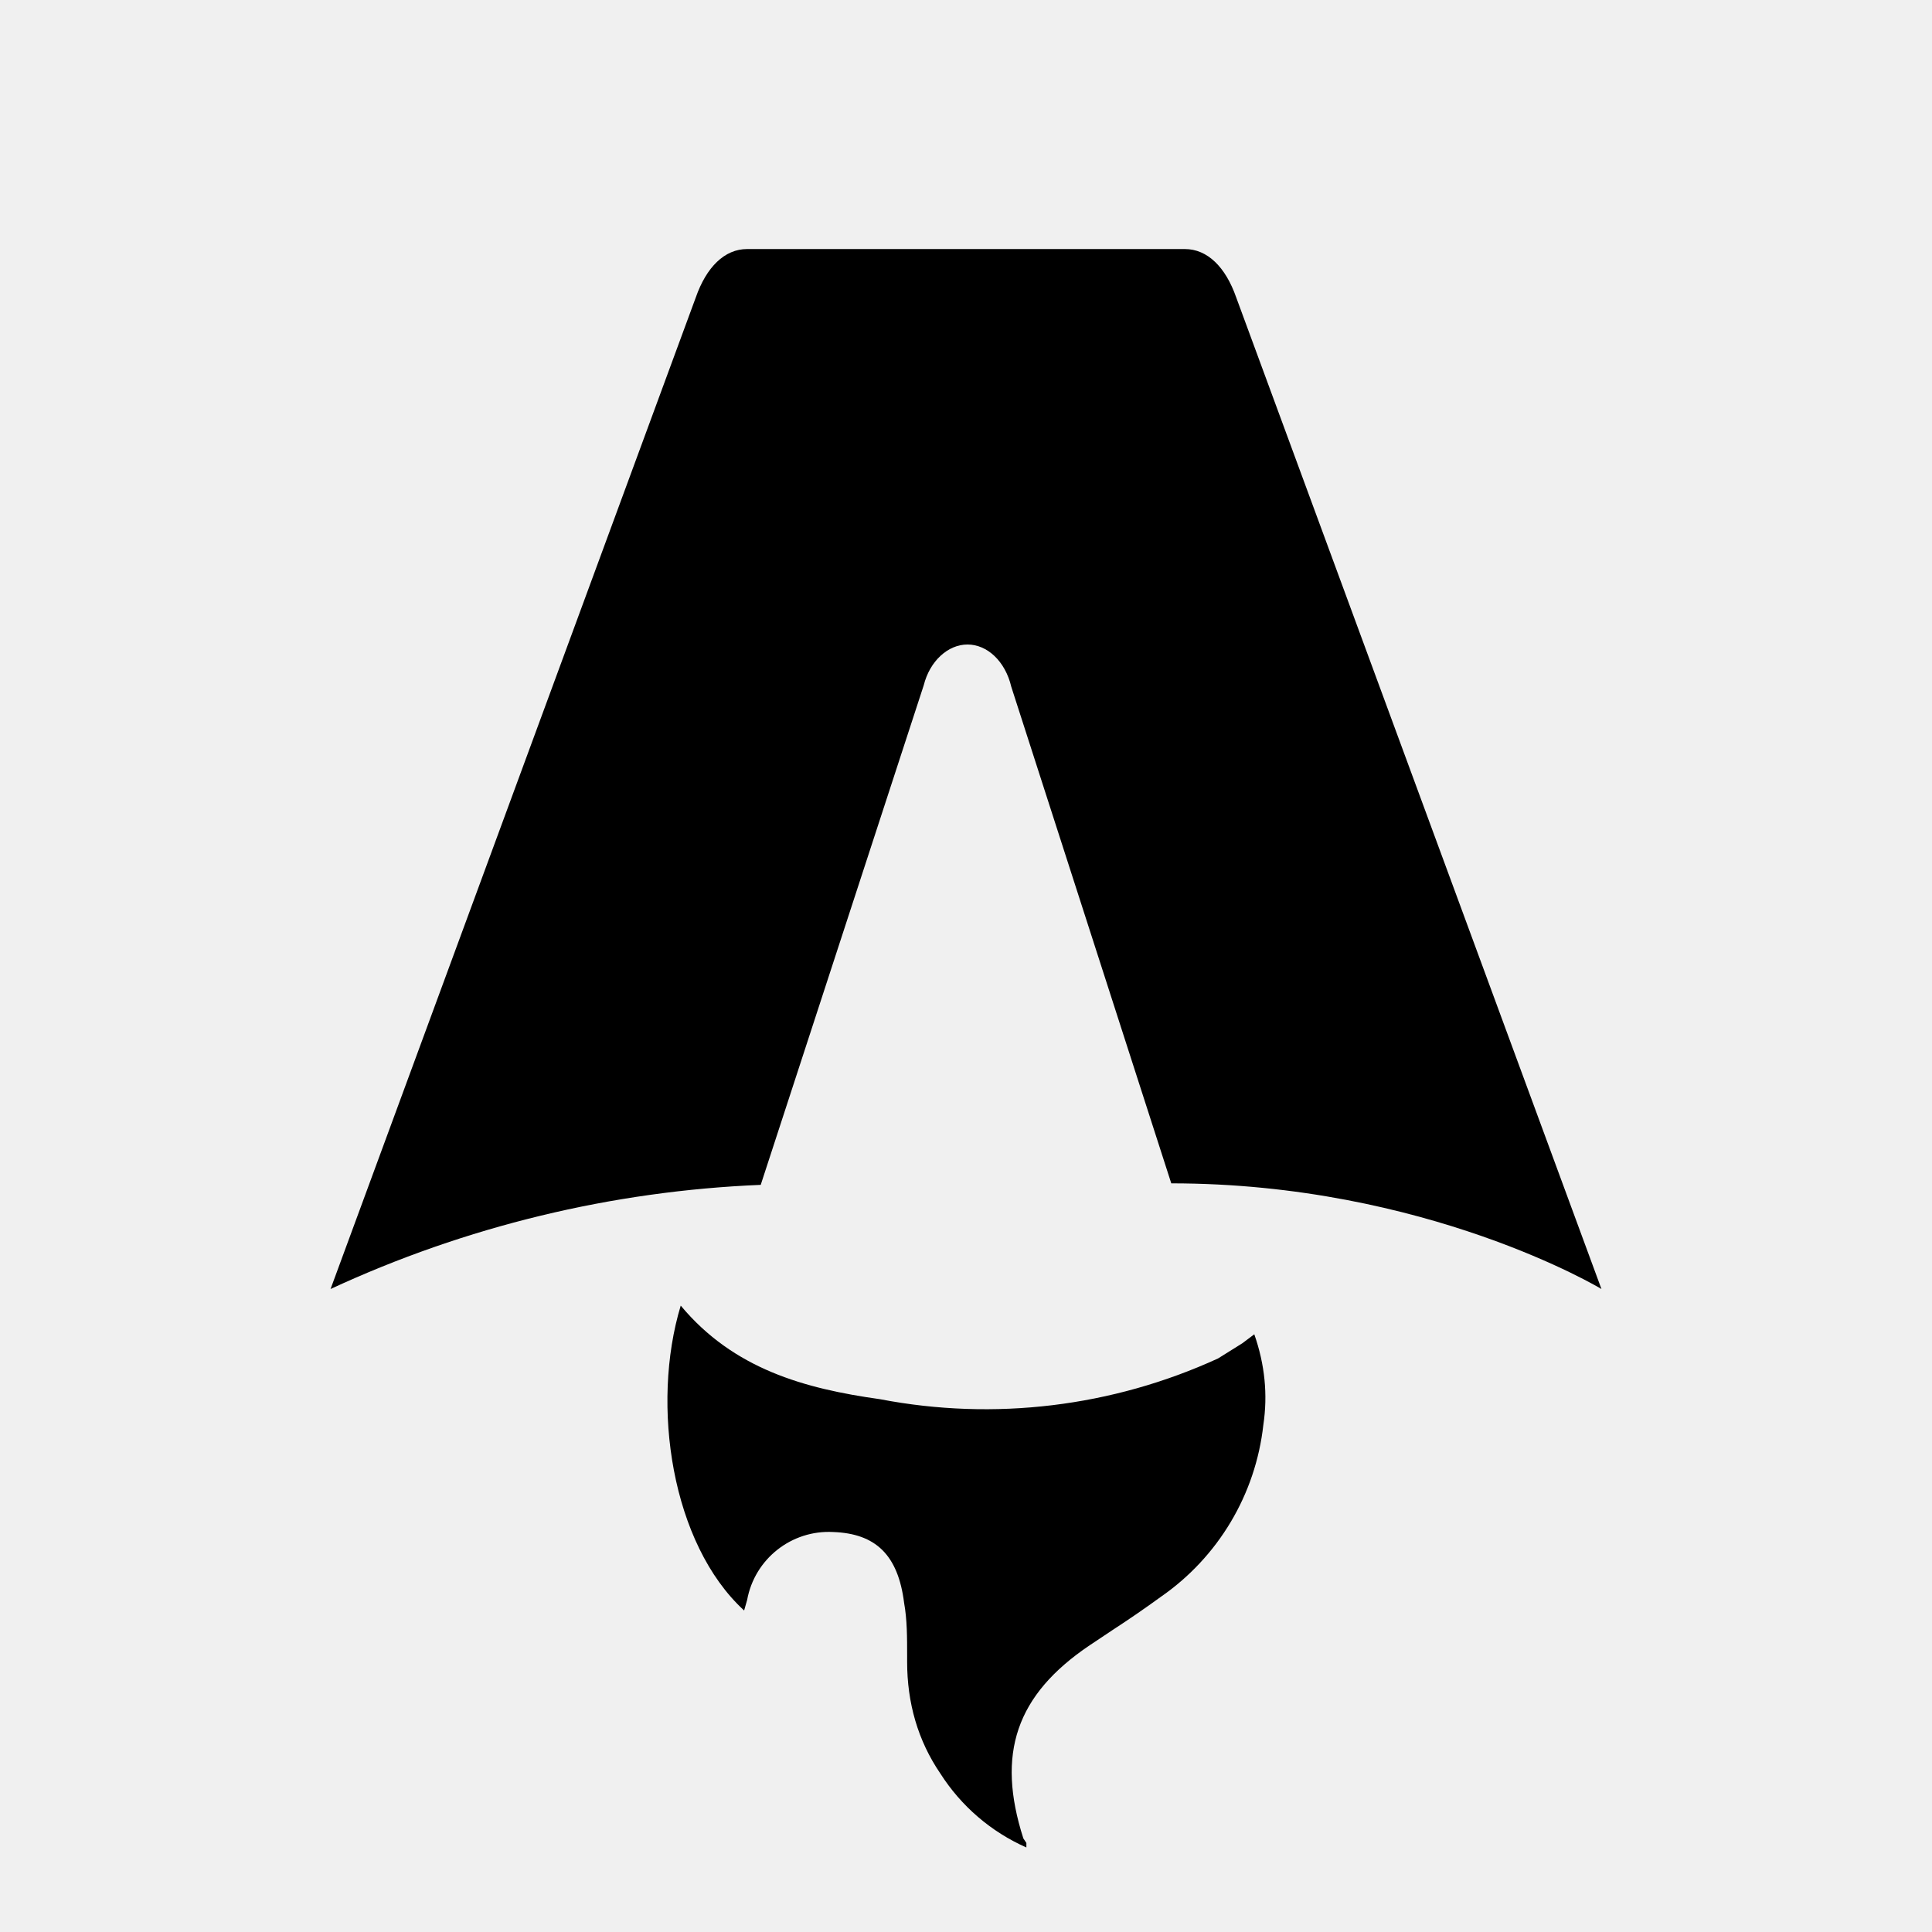
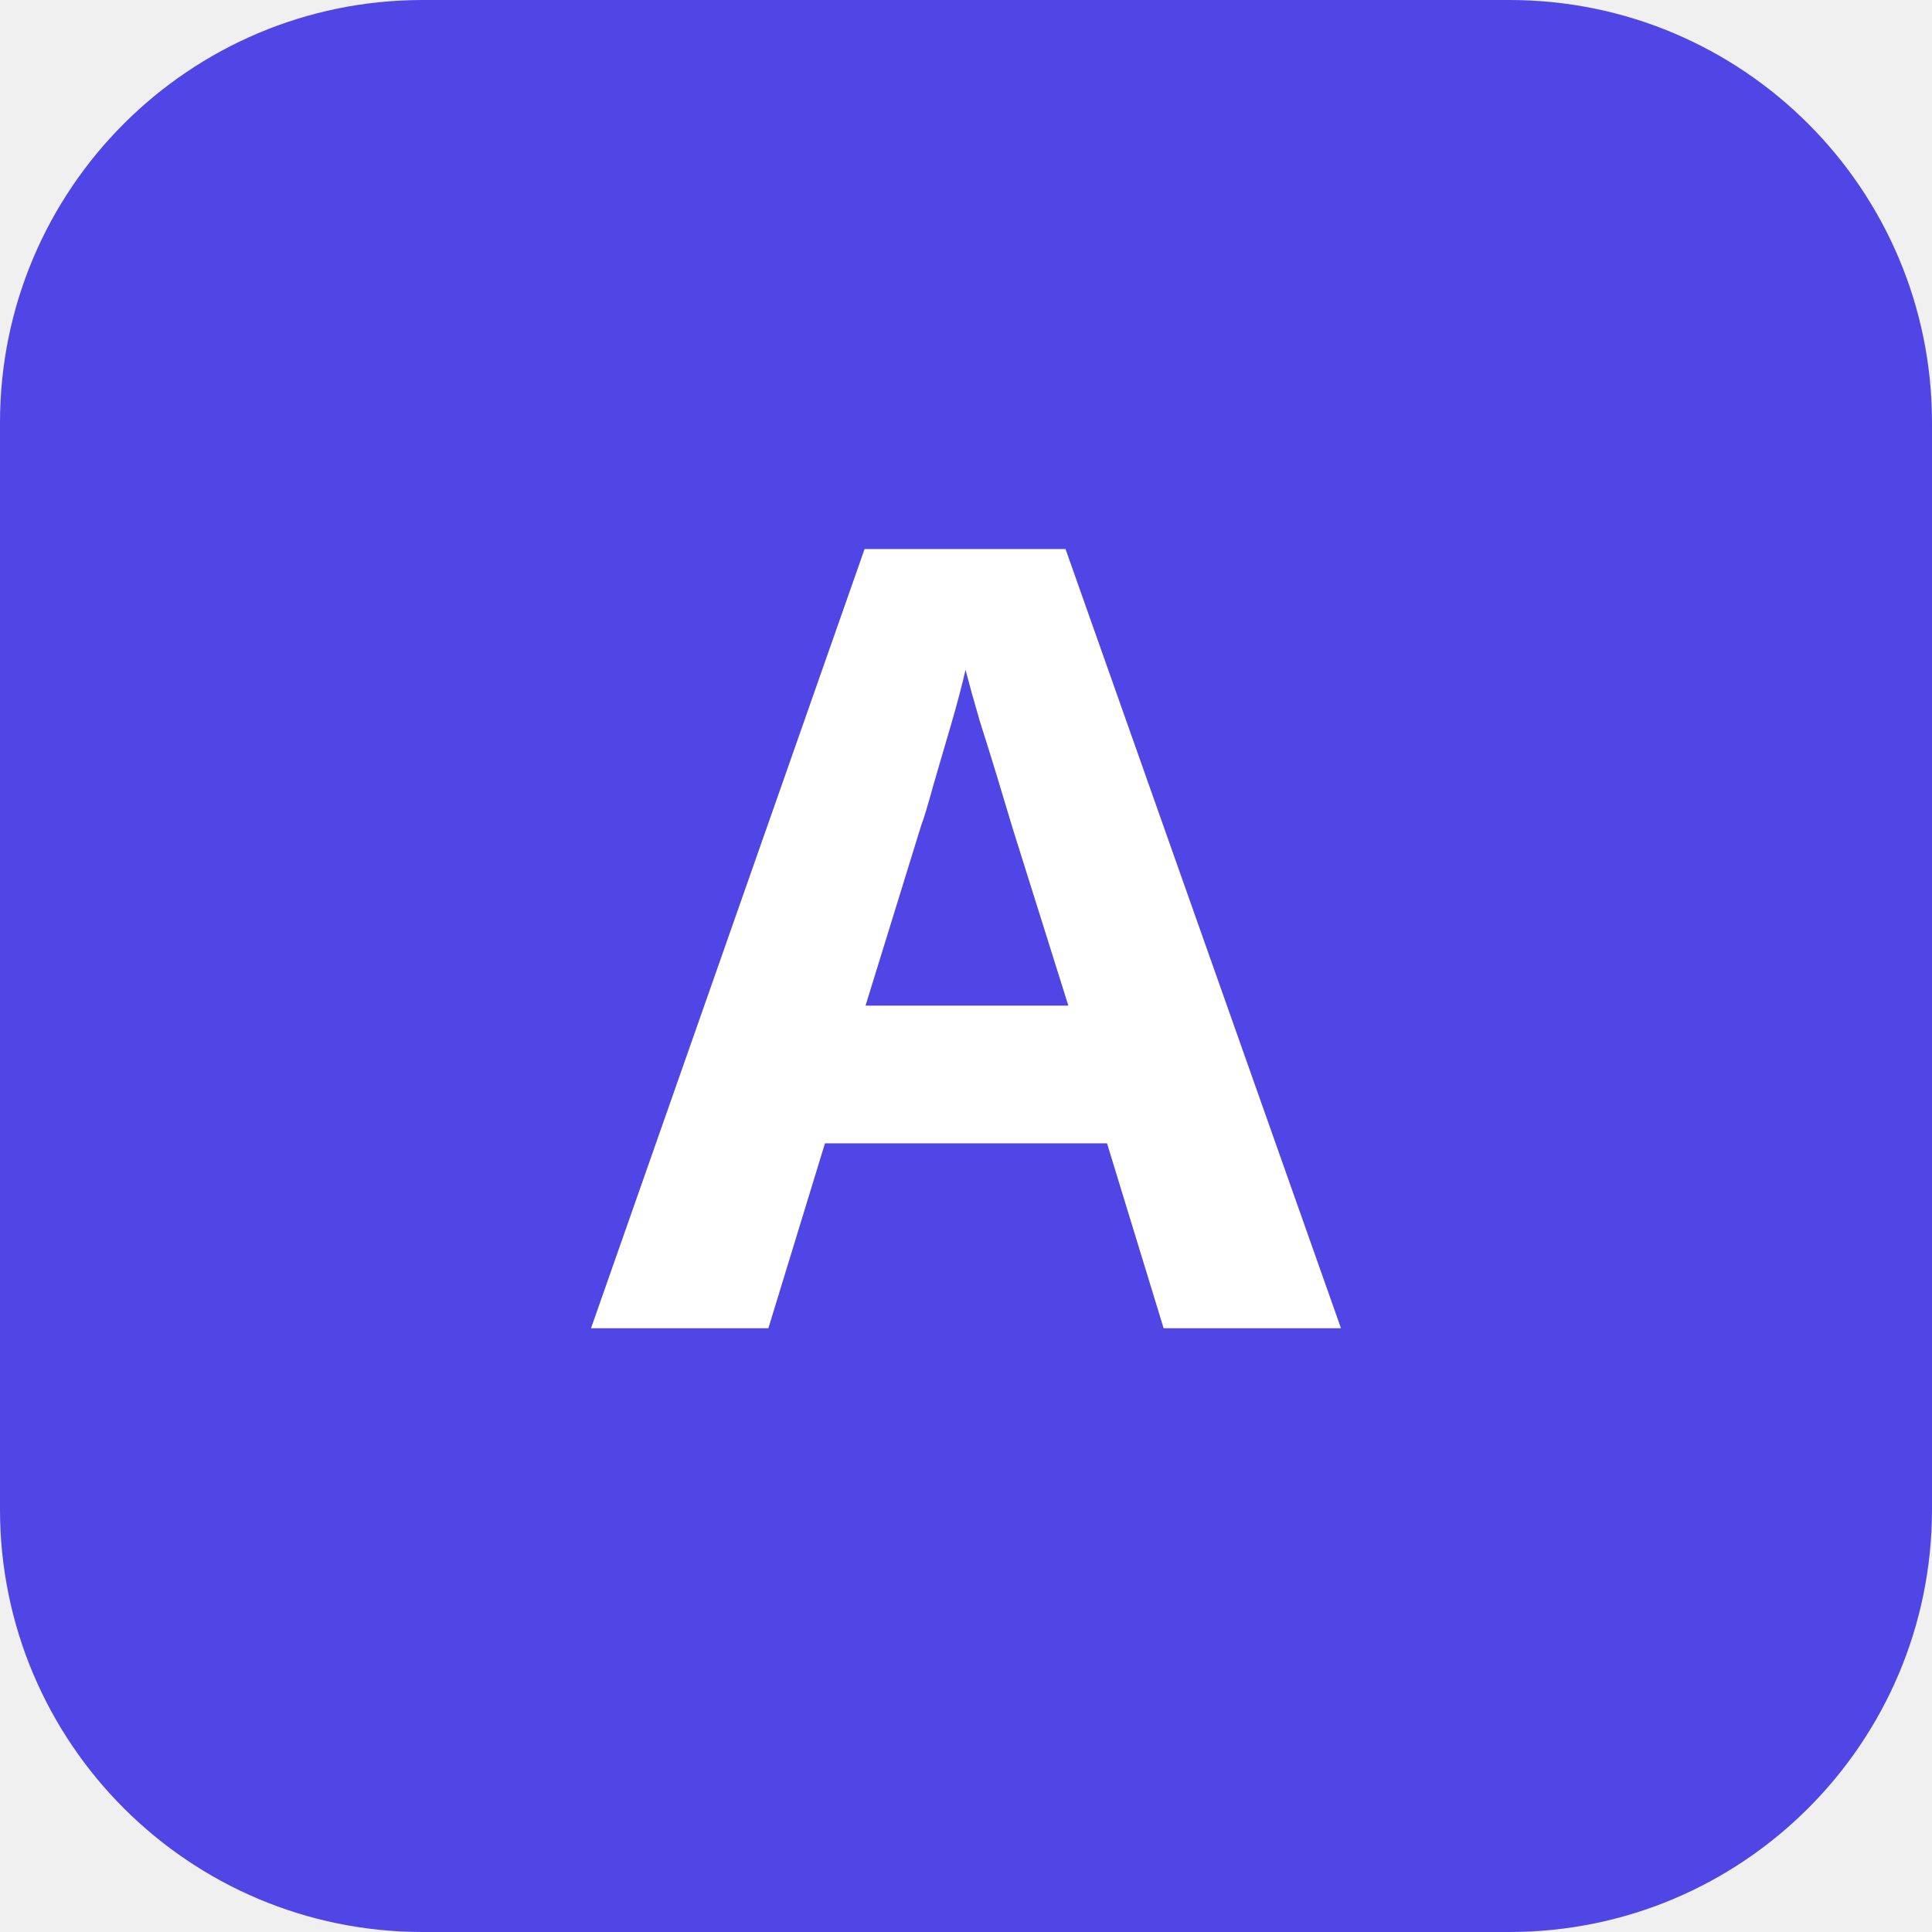
- <svg xmlns="http://www.w3.org/2000/svg" fill="none" viewBox="0 0 128 128">
-   <path d="M50.4 78.5a75.1 75.1 0 0 0-28.5 6.9l24.2-65.7c.7-2 1.9-3.2 3.4-3.2h29c1.5 0 2.7 1.2 3.4 3.2l24.2 65.7s-11.6-7-28.5-7L67 45.5c-.4-1.7-1.6-2.8-2.9-2.8-1.3 0-2.5 1.1-2.9 2.7L50.4 78.5Zm-1.1 28.2Zm-4.2-20.2c-2 6.6-.6 15.8 4.2 20.2a17.5 17.5 0 0 1 .2-.7 5.5 5.5 0 0 1 5.7-4.5c2.8.1 4.3 1.5 4.7 4.7.2 1.1.2 2.3.2 3.5v.4c0 2.7.7 5.2 2.2 7.4a13 13 0 0 0 5.7 4.9v-.3l-.2-.3c-1.8-5.6-.5-9.5 4.4-12.8l1.5-1a73 73 0 0 0 3.2-2.2 16 16 0 0 0 6.8-11.4c.3-2 .1-4-.6-6l-.8.6-1.6 1a37 37 0 0 1-22.4 2.7c-5-.7-9.7-2-13.2-6.2Z" />
-   <style>
-         path { fill: #000; }
-         @media (prefers-color-scheme: dark) {
-             path { fill: #FFF; }
-         }
-     </style>
+ <svg xmlns="http://www.w3.org/2000/svg" viewBox="0 0 32 32">
+   <rect width="32" height="32" rx="7" fill="#4f46e5" />
+   <text x="16" y="22" font-family="sans-serif" font-size="18" font-weight="bold" fill="#fff" text-anchor="middle">A</text>
</svg>
